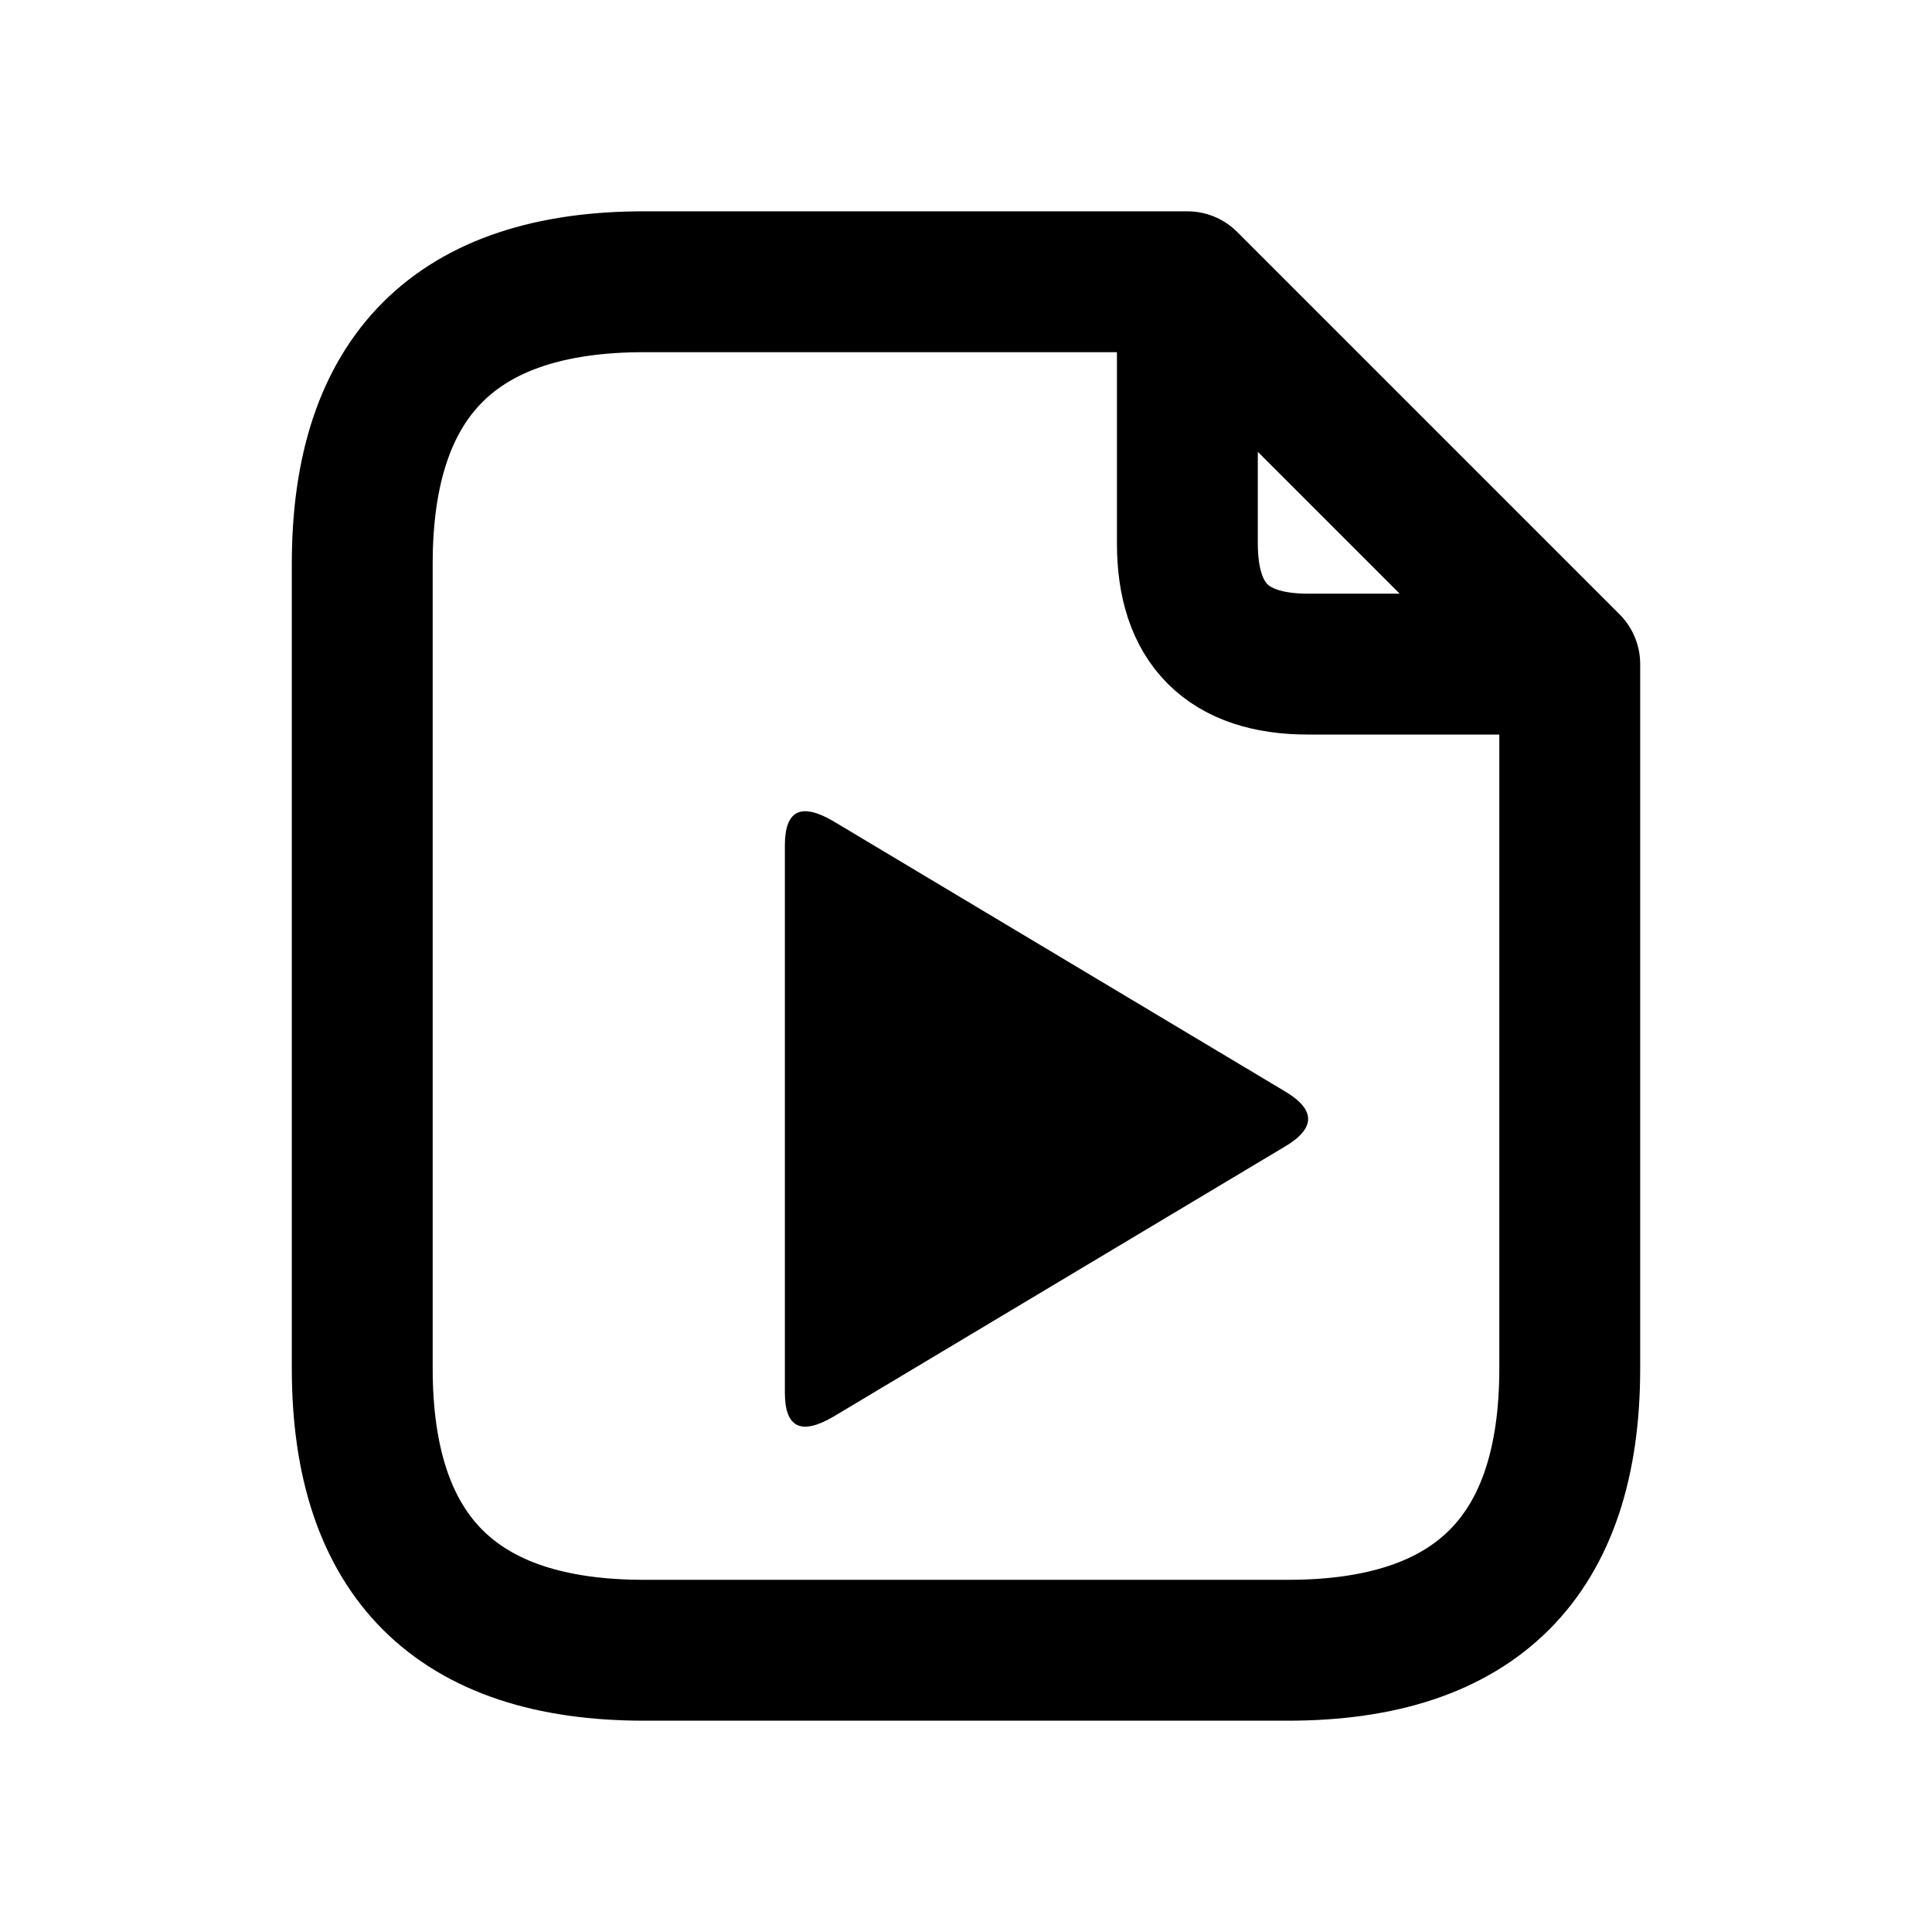
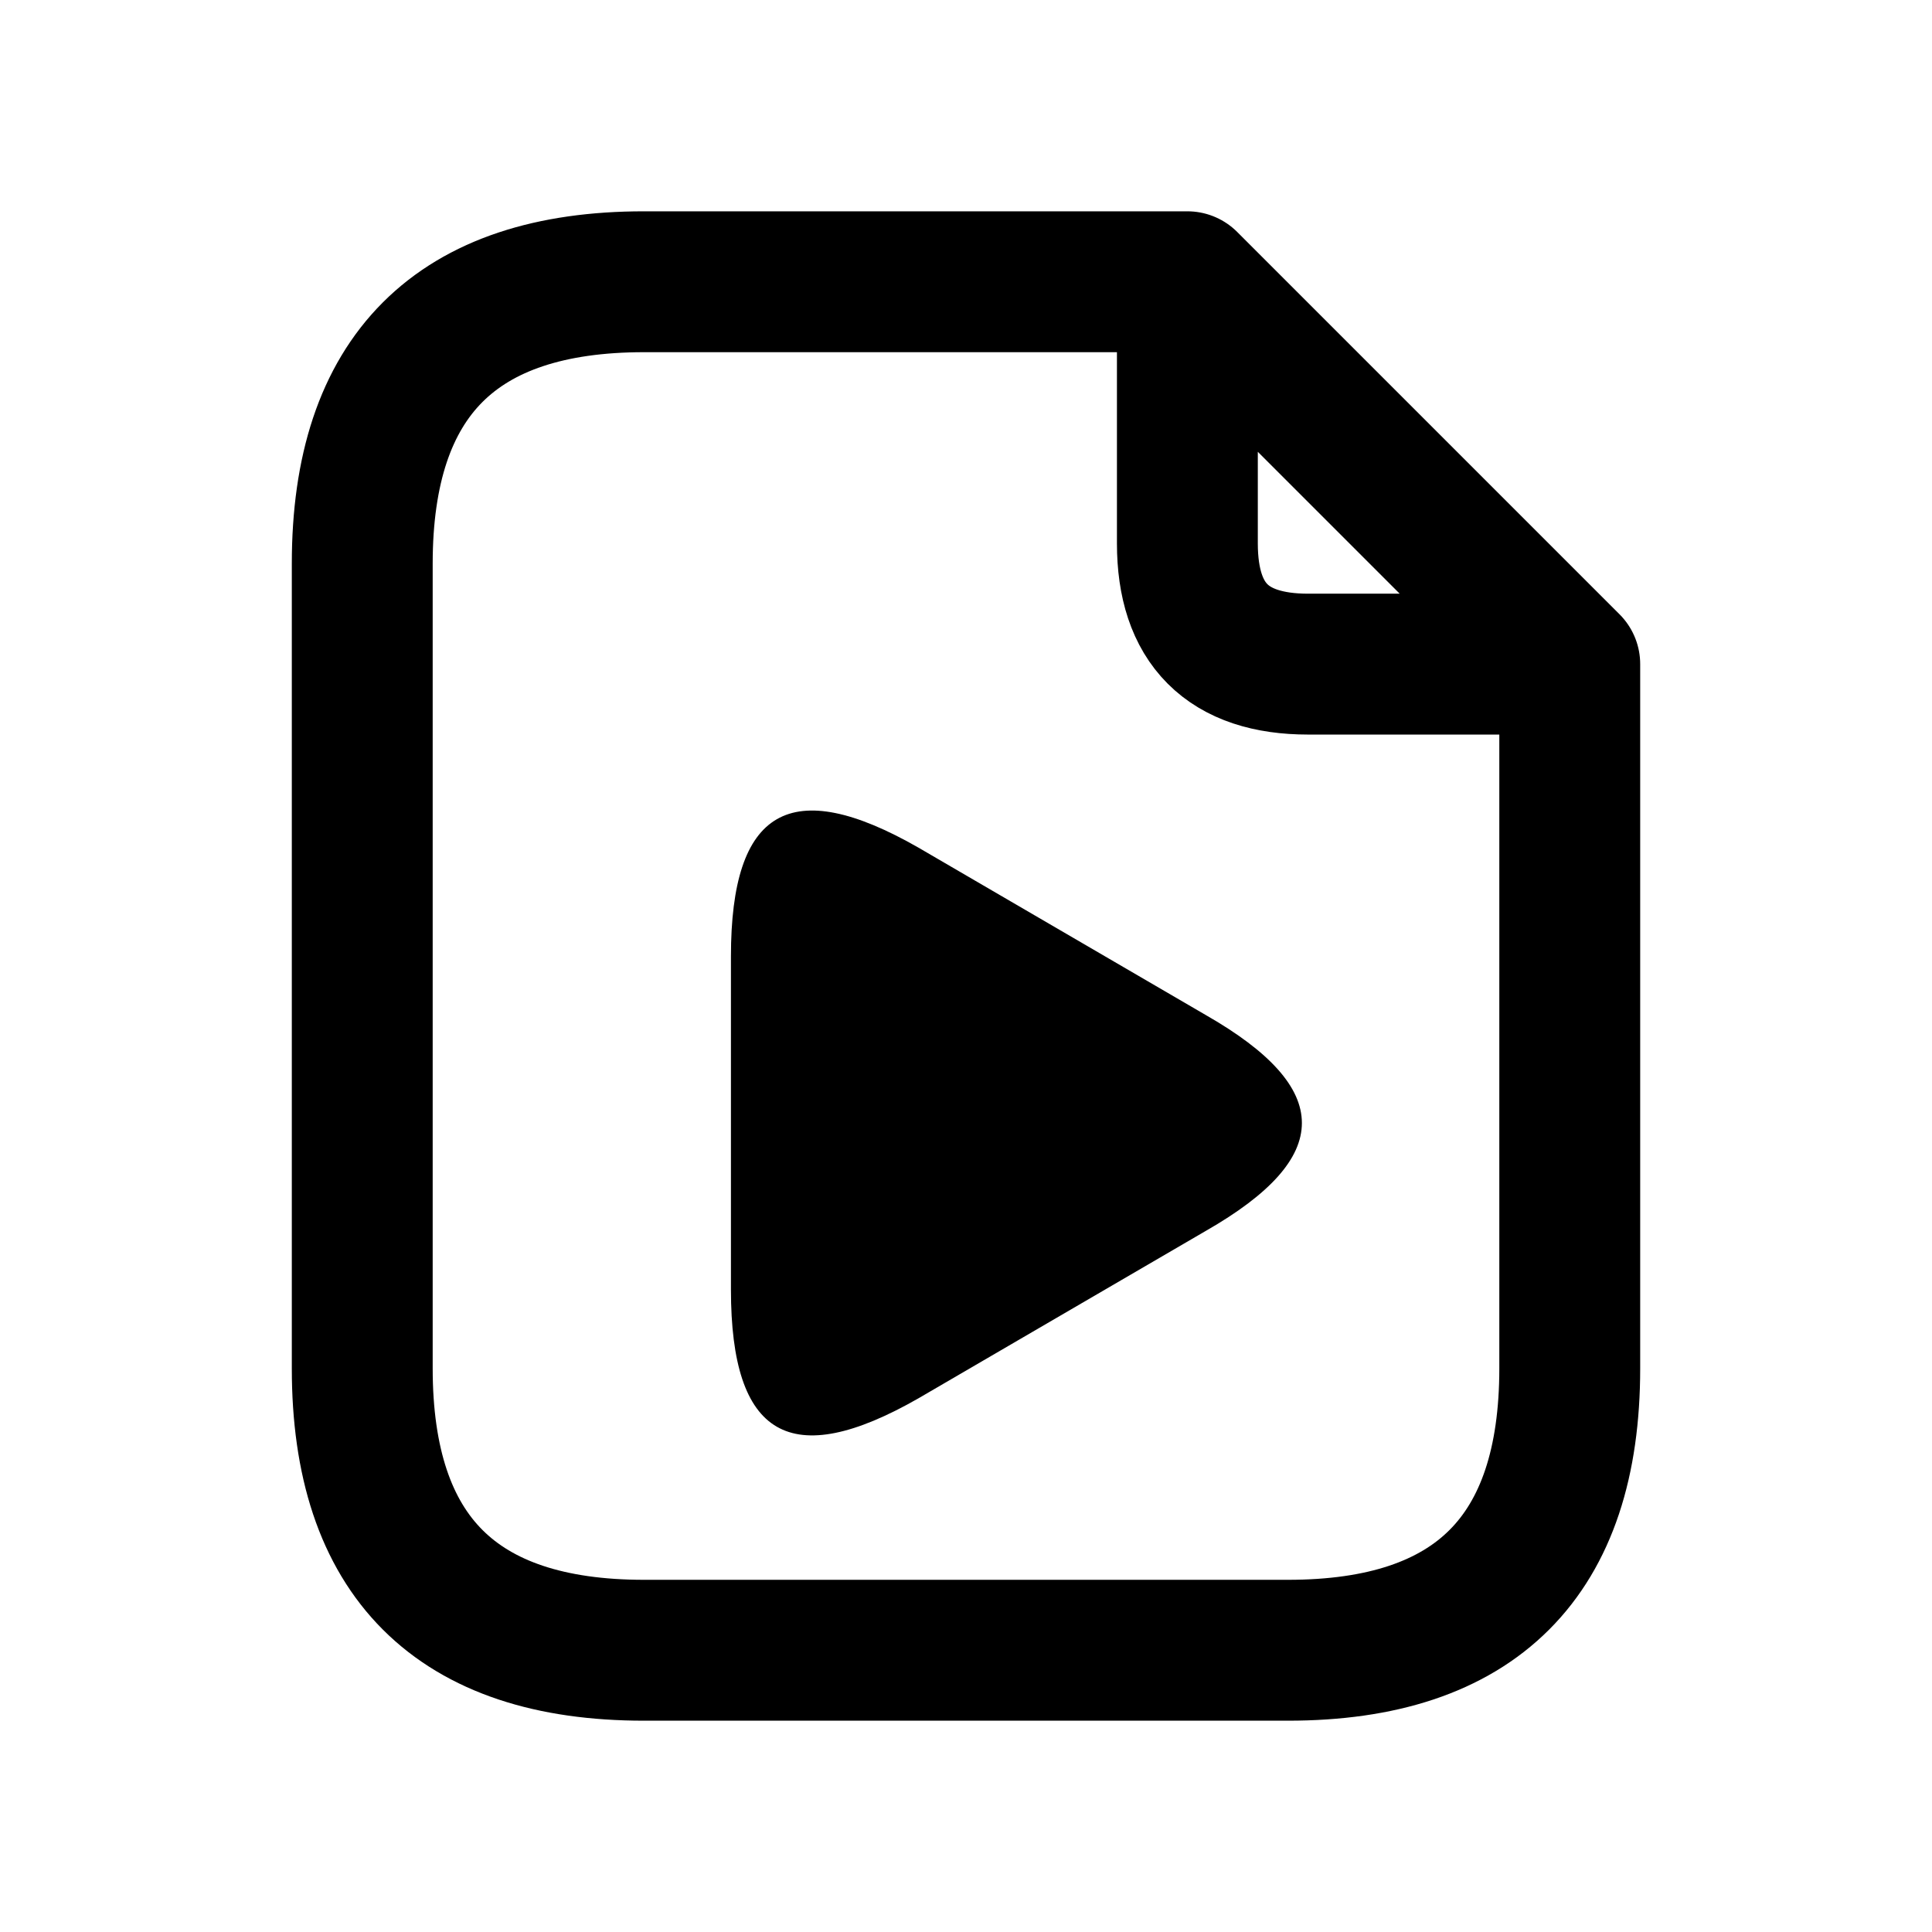
<svg xmlns="http://www.w3.org/2000/svg" viewBox="0 0 24 24" fill="none" stroke="currentColor" stroke-width="1.75" stroke-linecap="round" stroke-linejoin="round">
  <path d="M14.75 3.5H8Q4.5 3.5 4.5 7V17Q4.5 20.5 8 20.5H16Q19.5 20.5 19.5 17V8.25L14.75 3.5Z M14.75 3.5V6.75Q14.75 8.25 16.25 8.25H19.5" />
-   <path fill="currentColor" stroke="none" d="M9.75 10.5Q9.75 9.85 10.35 10.2L15.95 13.55Q16.55 13.9 15.95 14.25L10.35 17.6Q9.75 17.95 9.75 17.3Z" />
+   <path fill="currentColor" stroke="none" d="M9.08 11.88C9.08 10.05 9.82 9.62 11.41 10.53L14.98 12.61C16.57 13.52 16.57 14.38 14.98 15.29L11.41 17.37C9.82 18.28 9.08 17.85 9.08 16.02Z" />
</svg>
